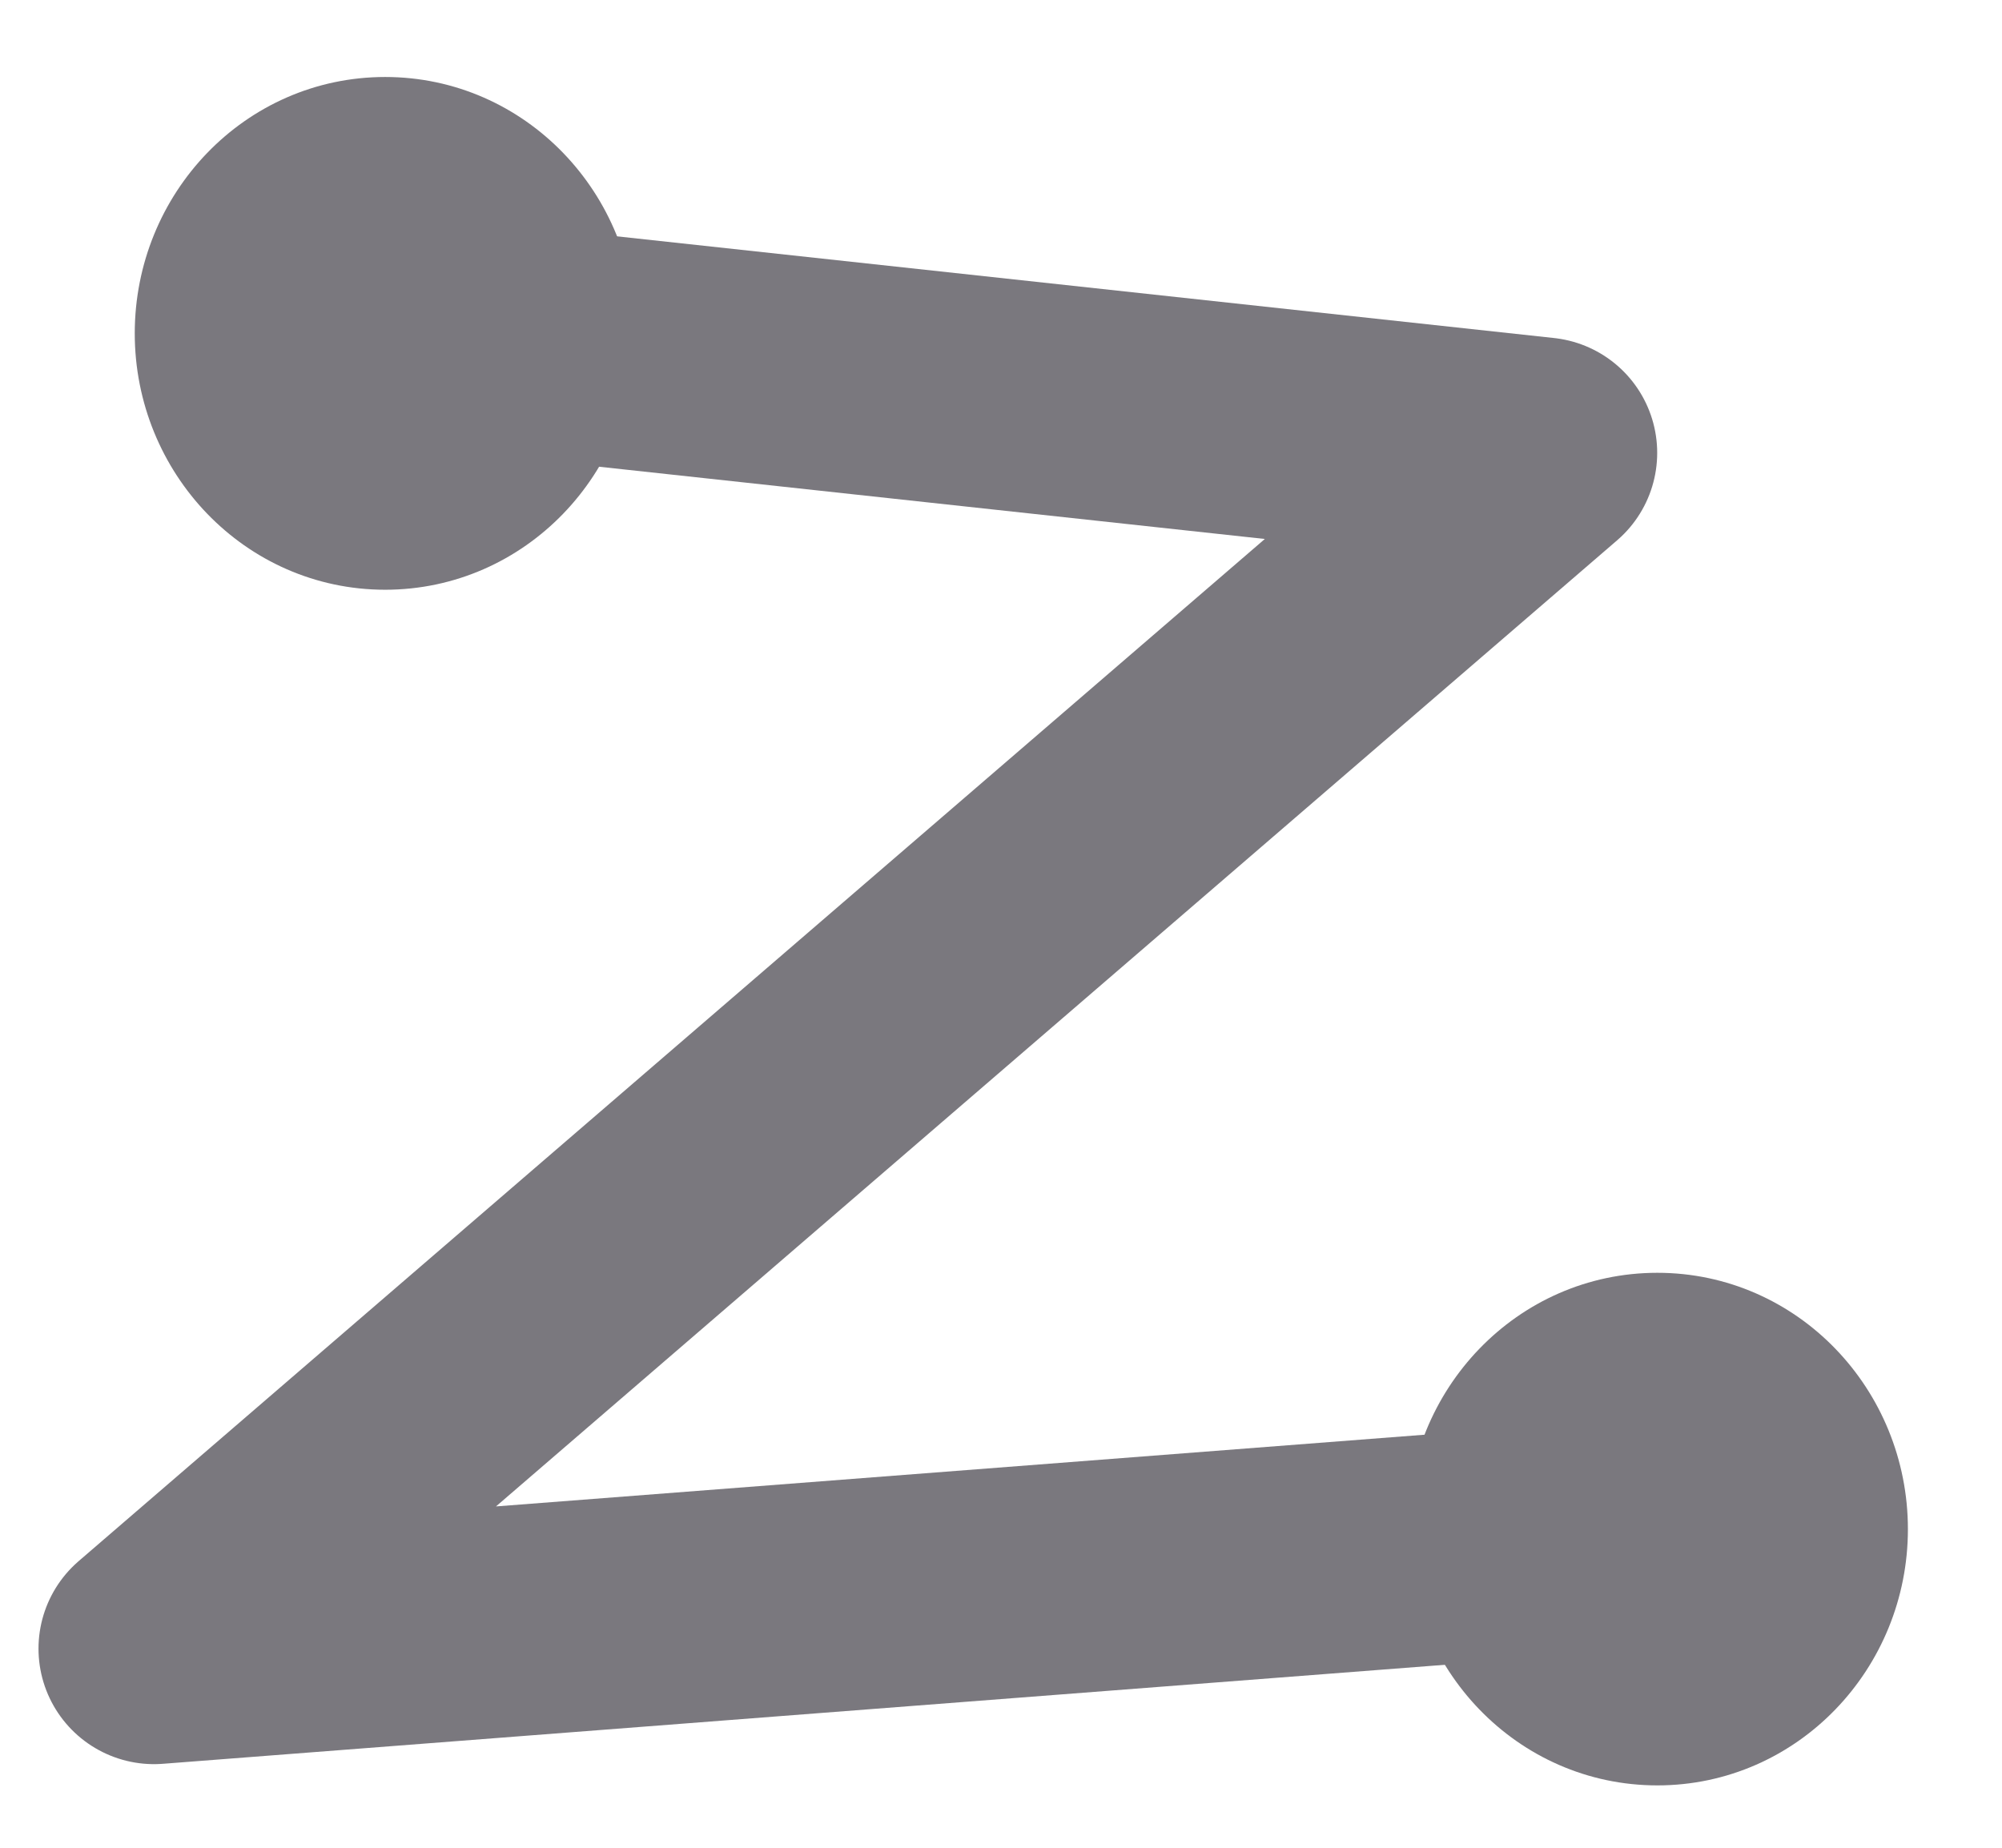
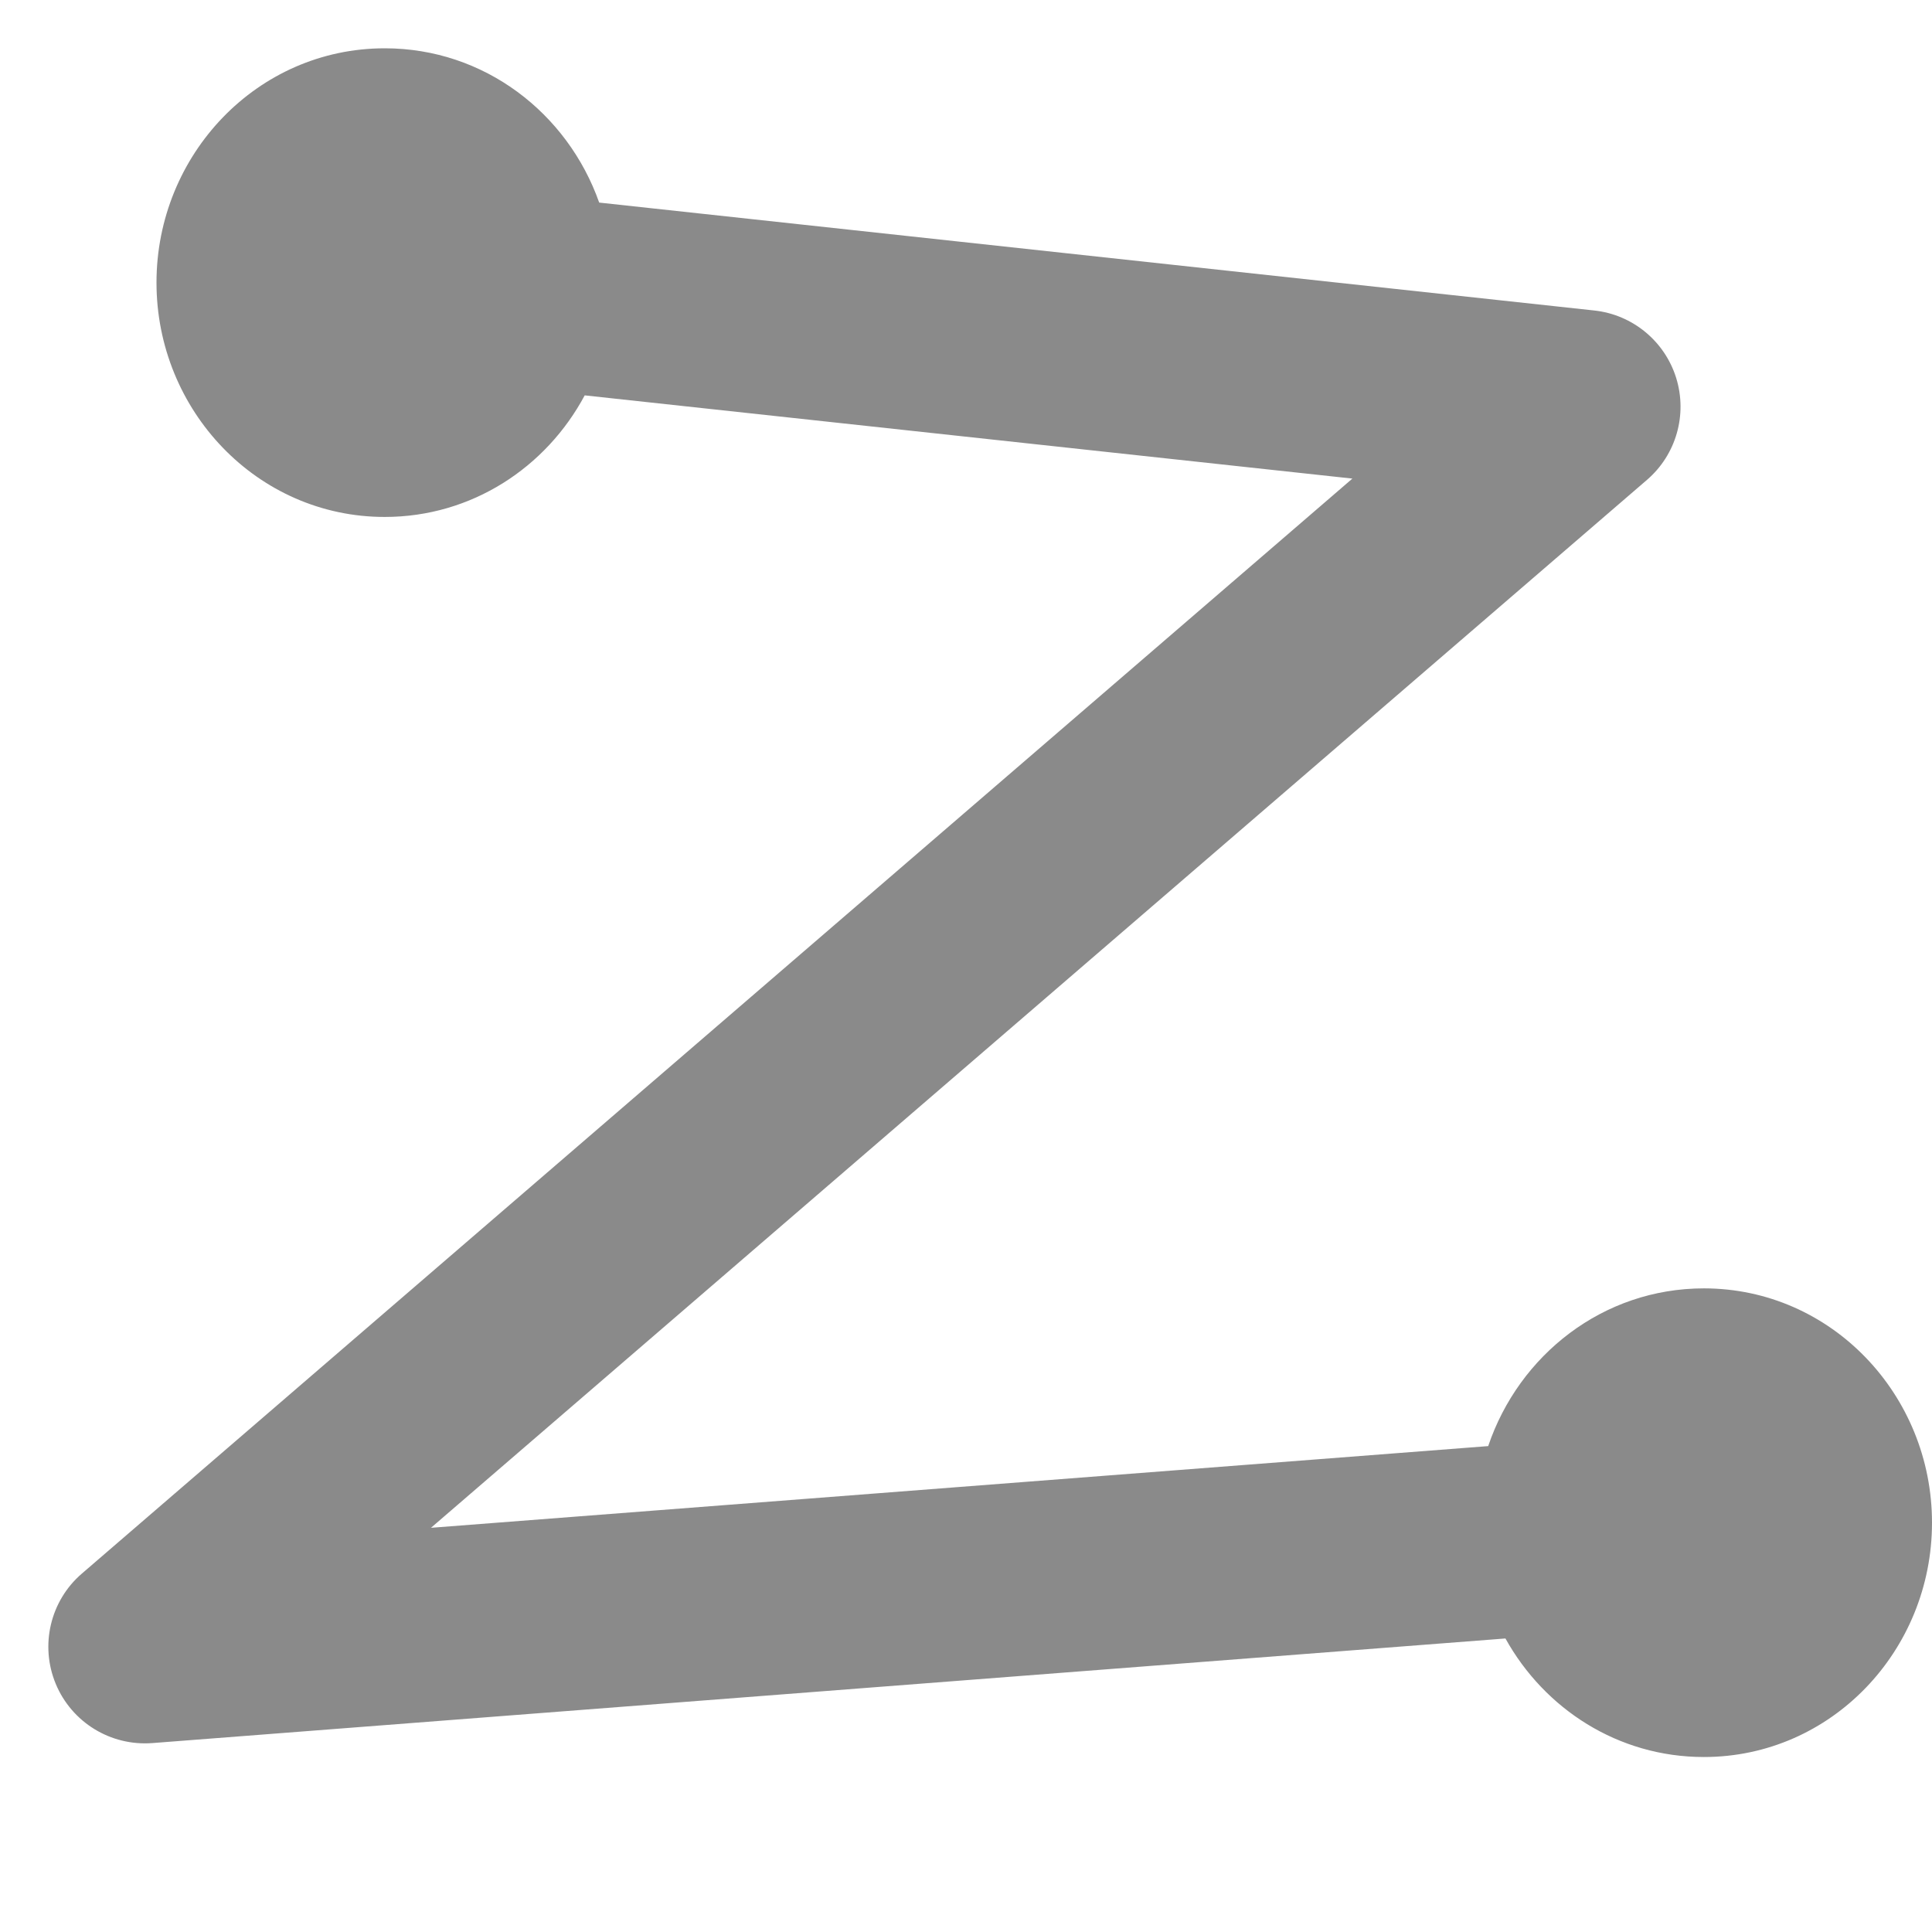
- <svg xmlns="http://www.w3.org/2000/svg" width="13" height="12" viewBox="0 0 13 12" fill="none">
-   <path d="M2.501 3.58C3.269 3.58 3.878 2.938 3.878 2.165C3.878 1.391 3.269 0.75 2.501 0.75C1.733 0.75 1.125 1.391 1.125 2.165C1.125 2.938 1.733 3.58 2.501 3.58Z" fill="#7A787E" stroke="#7A787E" stroke-width="0.5" />
-   <path d="M10.762 11.345C11.53 11.345 12.139 10.704 12.139 9.931C12.139 9.157 11.53 8.516 10.762 8.516C9.994 8.516 9.386 9.157 9.386 9.931C9.386 10.704 9.994 11.345 10.762 11.345Z" fill="#7A787E" stroke="#7A787E" stroke-width="0.5" />
-   <path d="M2.502 2.126L10.011 2.941L1 10.707L10.011 10.011" stroke="#7A787E" stroke-width="1.5" stroke-linejoin="round" />
+ <svg xmlns="http://www.w3.org/2000/svg" width="14" height="14" viewBox="0 0 14 14" fill="none">
+   <path fill-rule="evenodd" clip-rule="evenodd" d="M4.237 2.865C3.958 3.387 3.418 3.746 2.788 3.746C1.864 3.746 1.134 2.974 1.134 2.048C1.134 1.121 1.864 0.35 2.788 0.35C3.51 0.35 4.113 0.82 4.342 1.468L11.553 2.25C11.83 2.28 12.063 2.472 12.146 2.738C12.229 3.005 12.146 3.295 11.935 3.477L3.123 11.071L10.784 10.479C11.007 9.819 11.616 9.336 12.347 9.336C13.271 9.336 14 10.108 14 11.034C14 11.961 13.271 12.732 12.347 12.732C11.725 12.732 11.192 12.383 10.909 11.873L1.104 12.631C0.802 12.654 0.52 12.481 0.404 12.202C0.288 11.923 0.364 11.6 0.593 11.403L9.8 3.468L4.237 2.865Z" fill="#8A8A8A" />
</svg>
